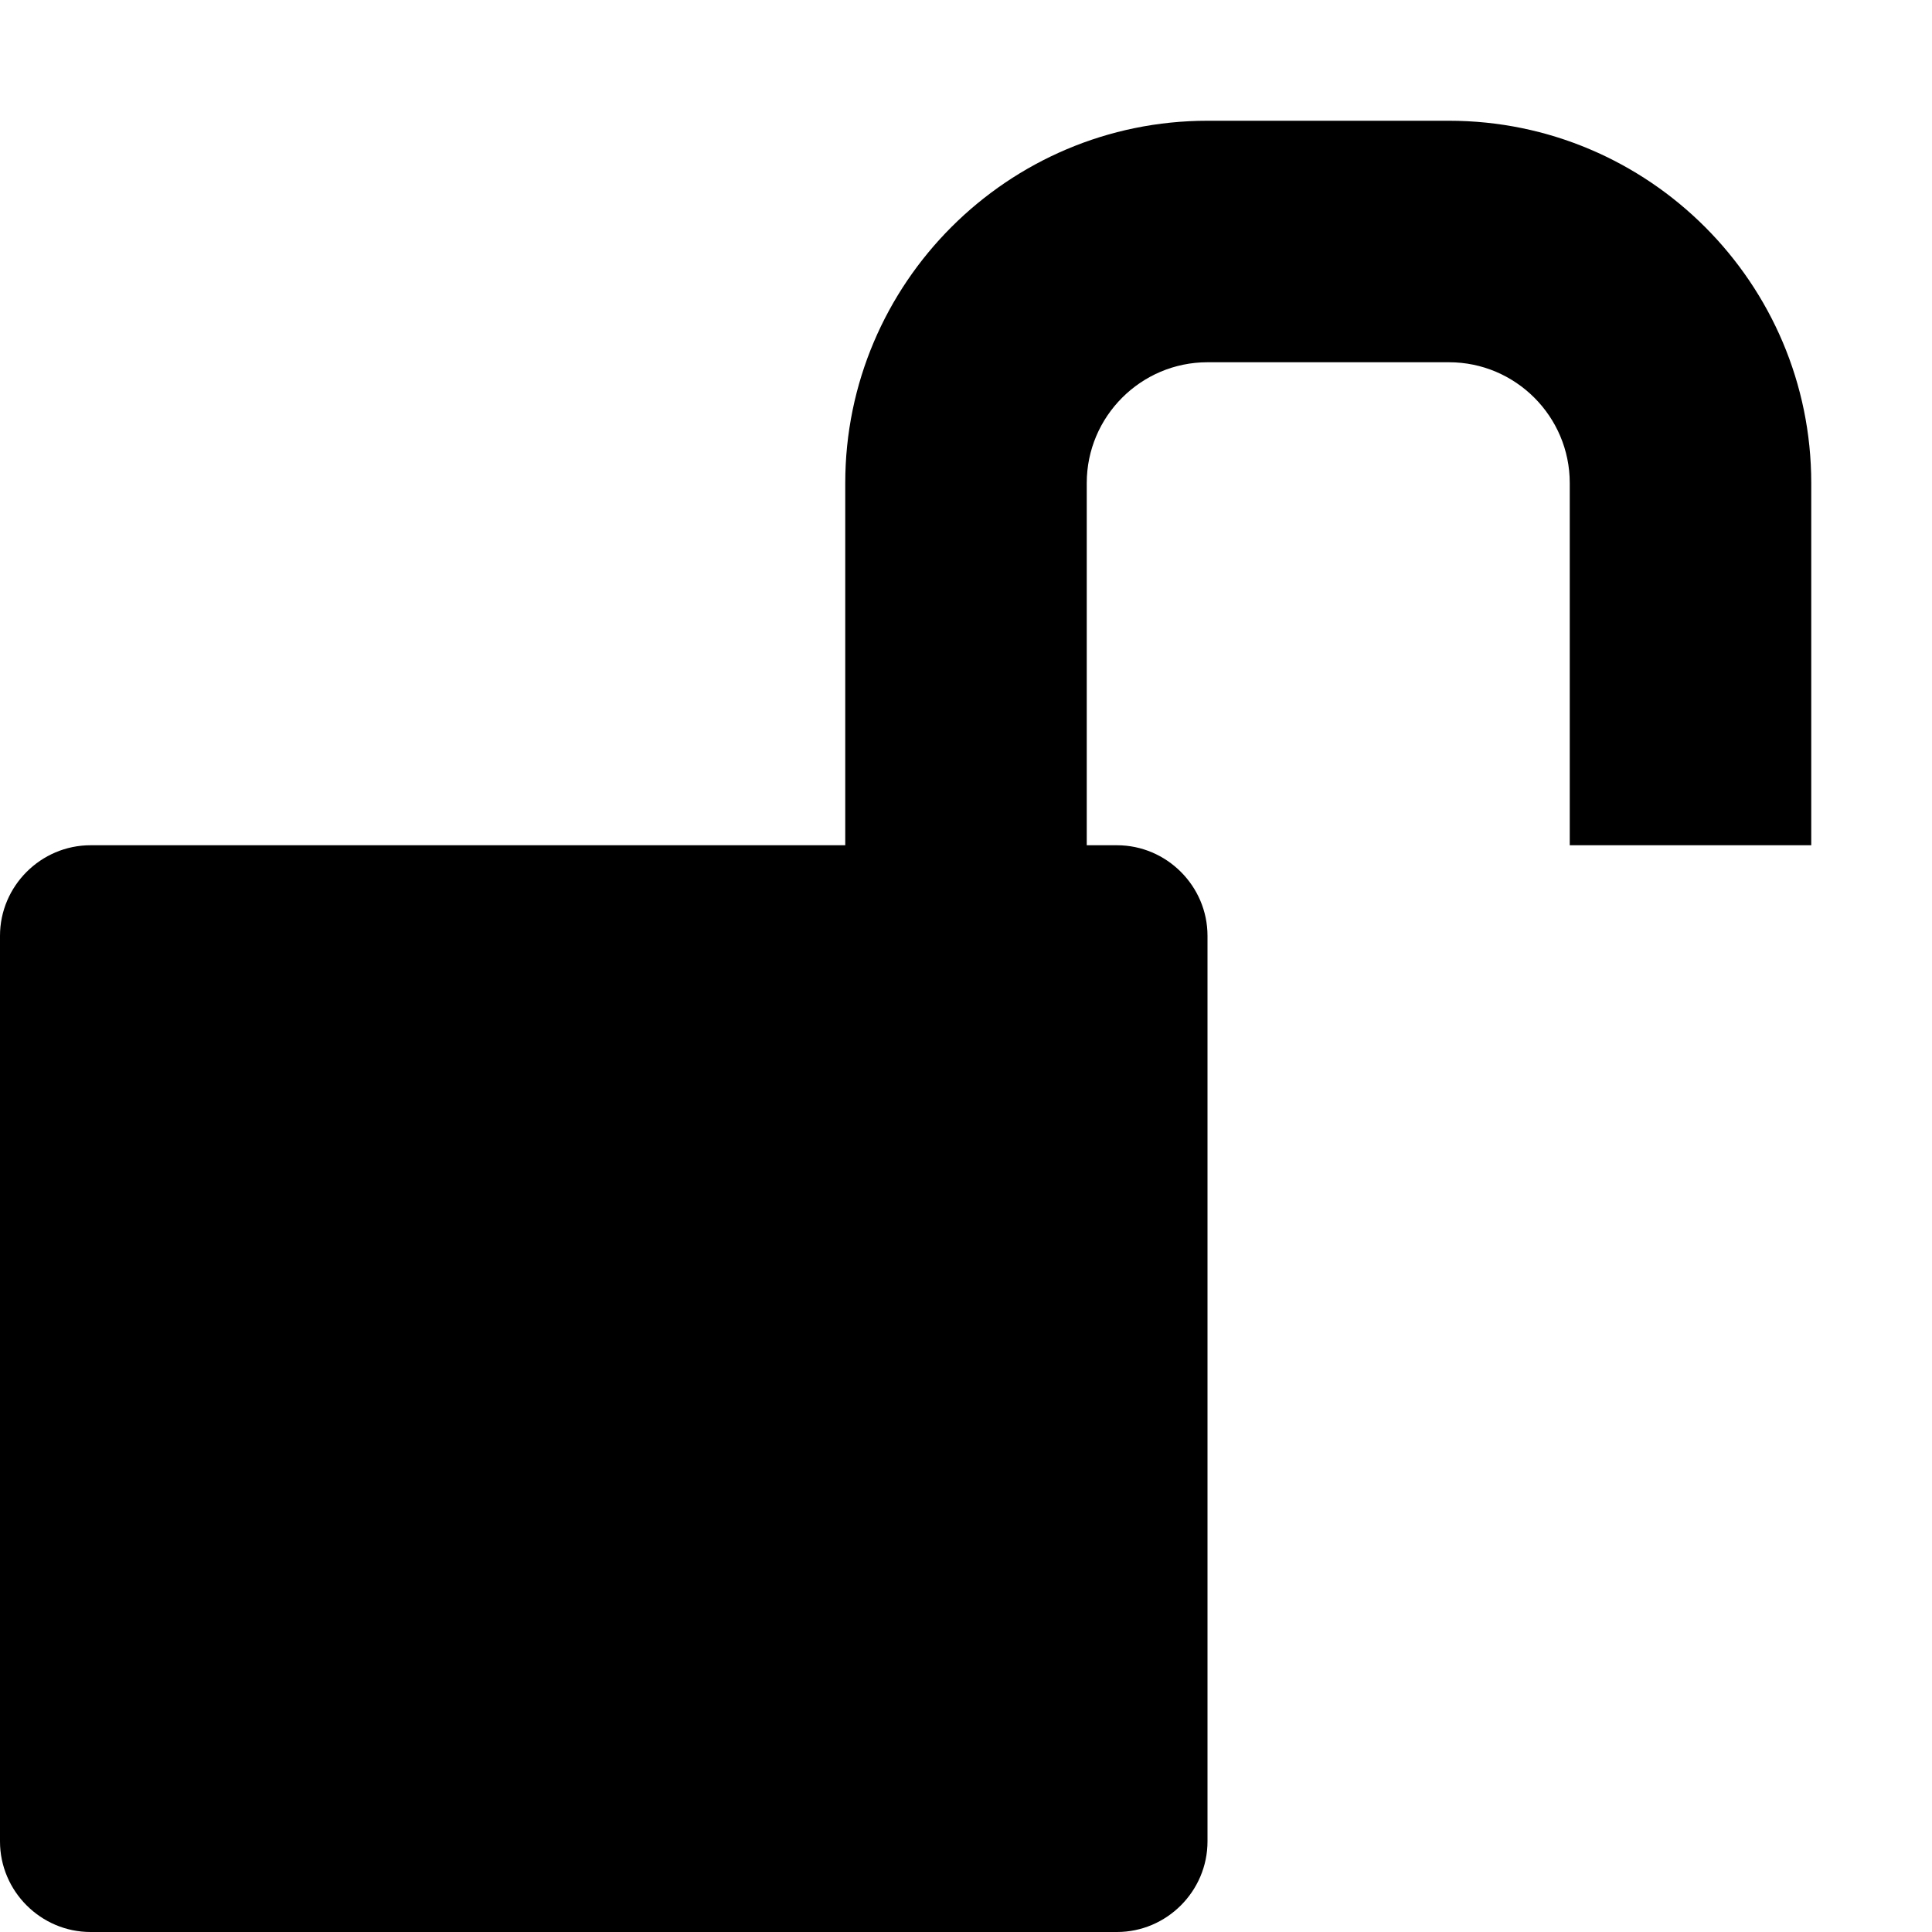
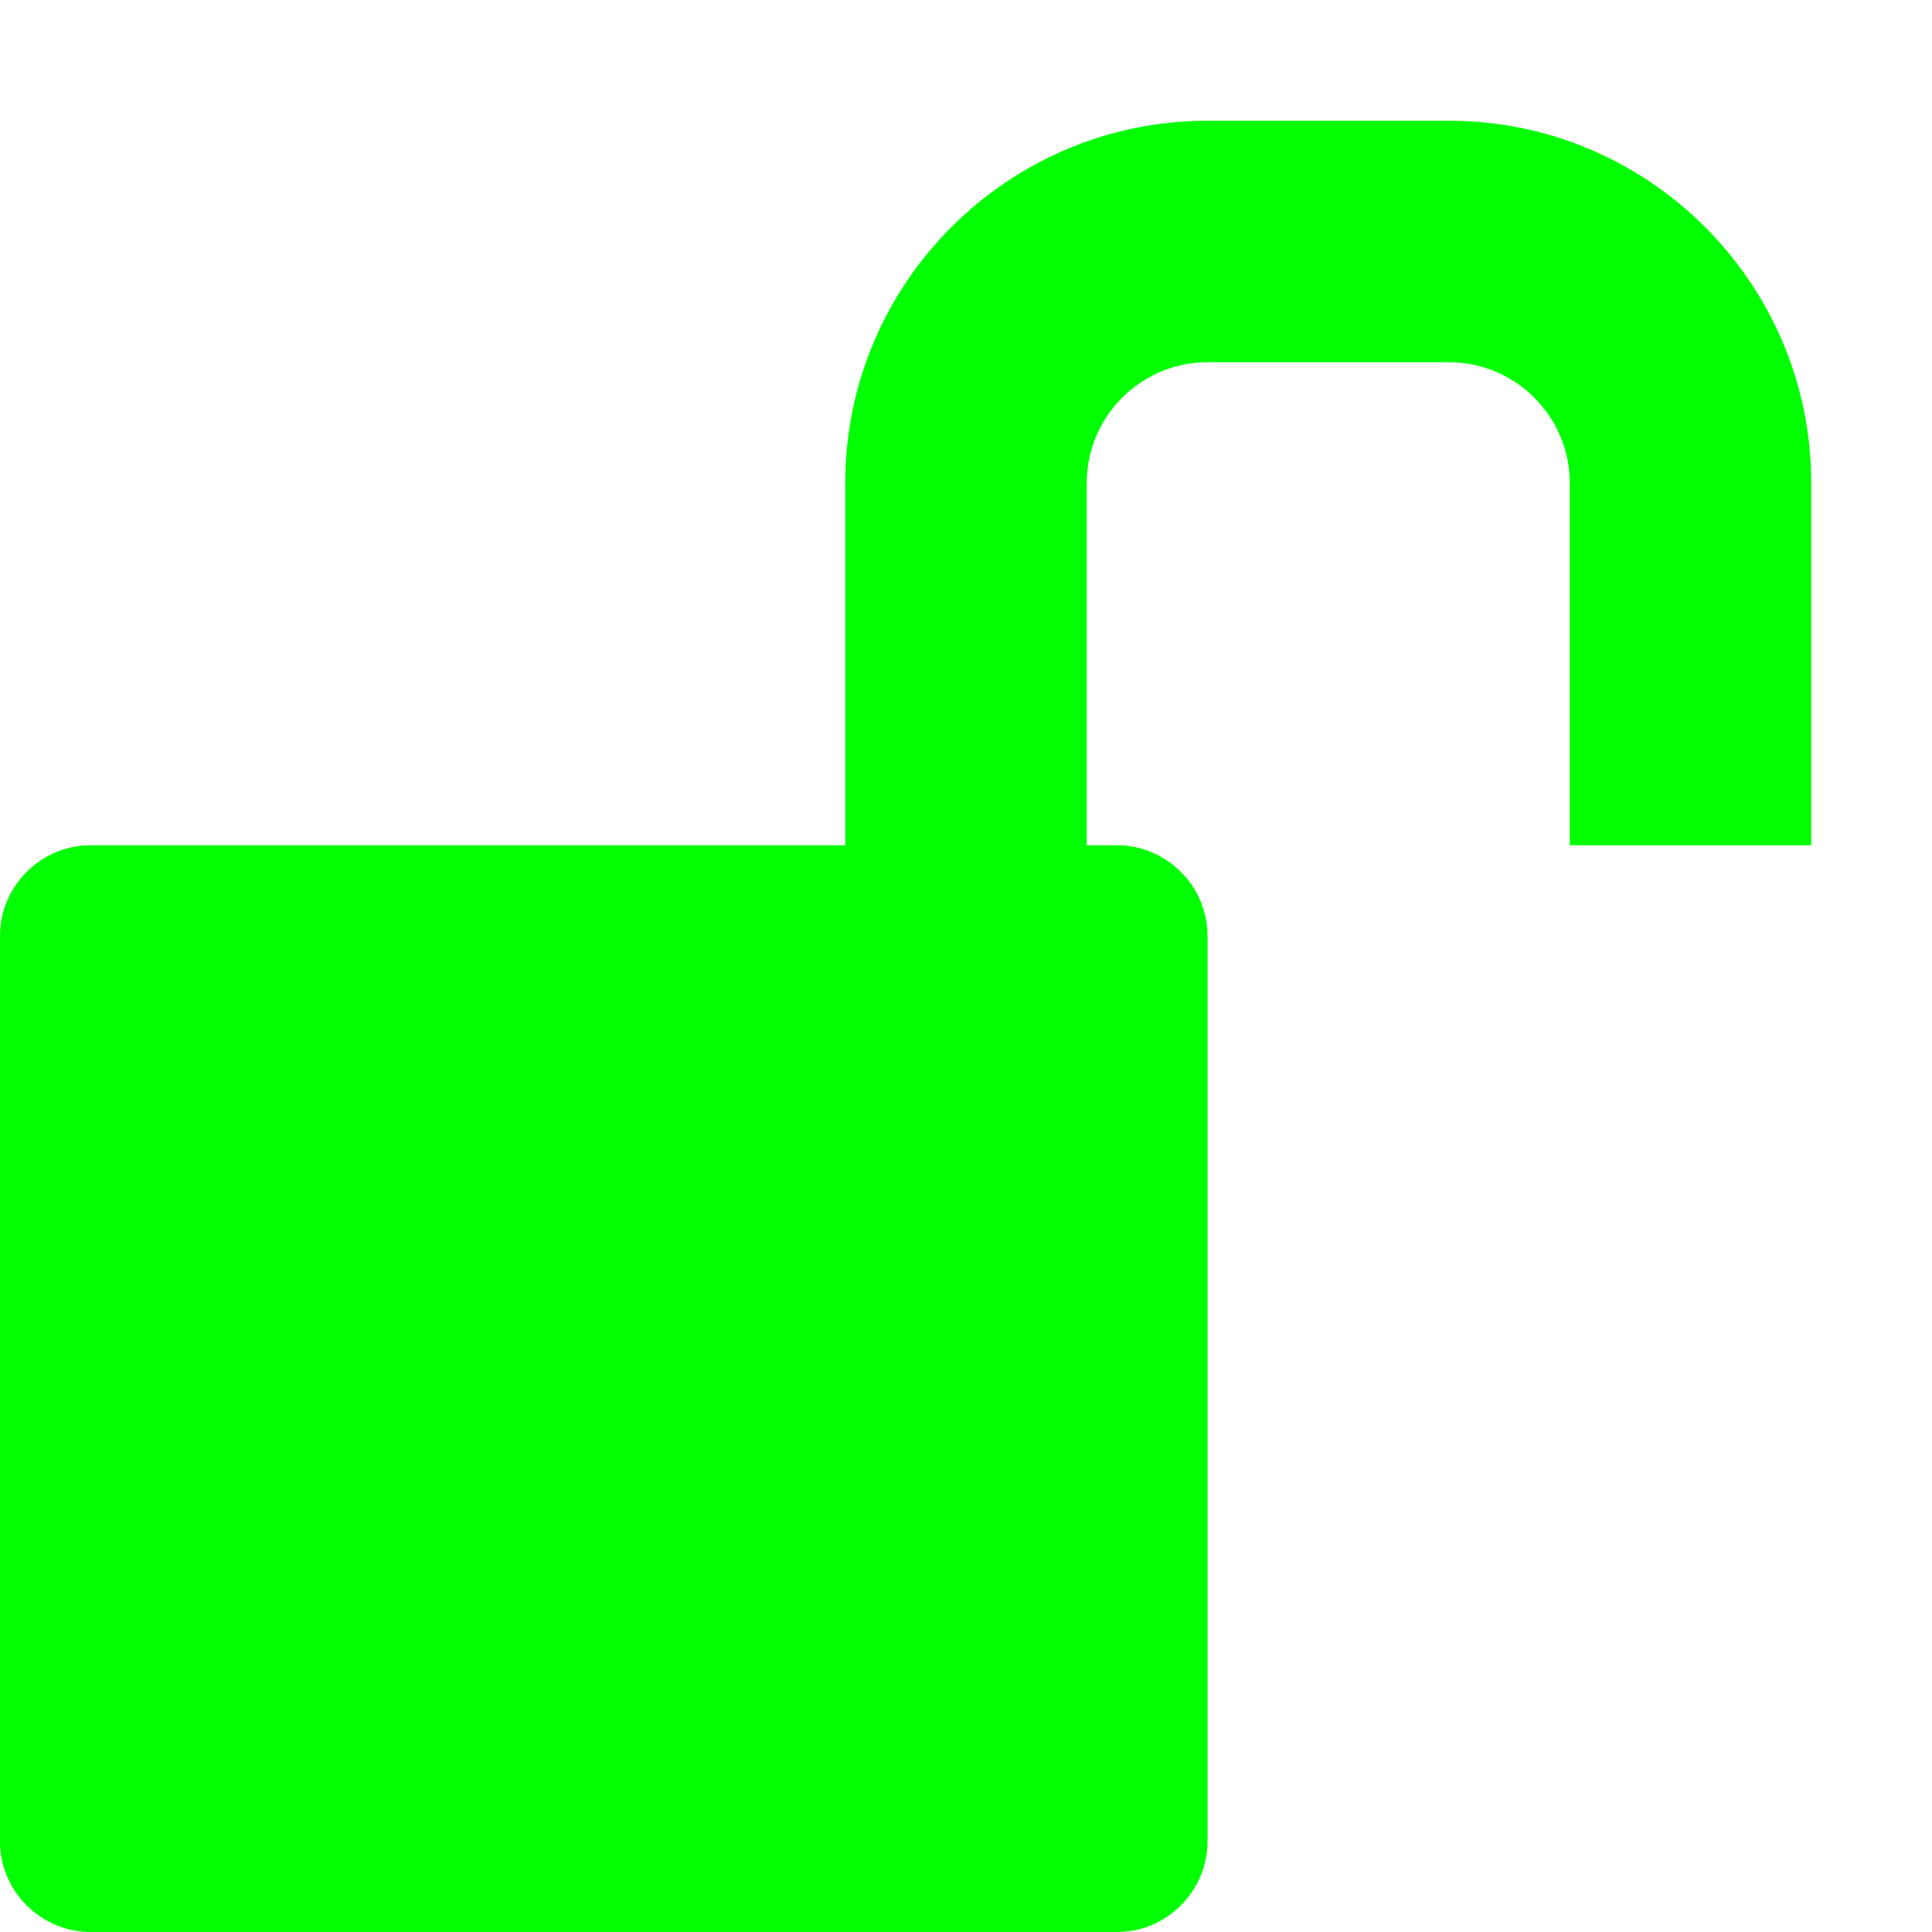
<svg xmlns="http://www.w3.org/2000/svg" version="1.1" width="16" height="16" viewBox="0 0 16 16">
-   <path fill="#000000" d="M12 1c1.654 0 3 1.346 3 3v3h-2v-3c0-0.551-0.449-1-1-1h-2c-0.551 0-1 0.449-1 1v3h0.25c0.412 0 0.75 0.338 0.75 0.75v7.5c0 0.412-0.338 0.75-0.75 0.75h-8.5c-0.412 0-0.75-0.338-0.75-0.75v-7.5c0-0.412 0.338-0.75 0.75-0.75h6.25v-3c0-1.654 1.346-3 3-3h2z" />
+   <path fill="#00FF00" d="M12 1c1.654 0 3 1.346 3 3v3h-2v-3c0-0.551-0.449-1-1-1h-2c-0.551 0-1 0.449-1 1v3h0.25c0.412 0 0.75 0.338 0.75 0.75v7.5c0 0.412-0.338 0.75-0.75 0.75h-8.5c-0.412 0-0.75-0.338-0.75-0.75v-7.5c0-0.412 0.338-0.75 0.75-0.75h6.25v-3c0-1.654 1.346-3 3-3h2z" />
</svg>
